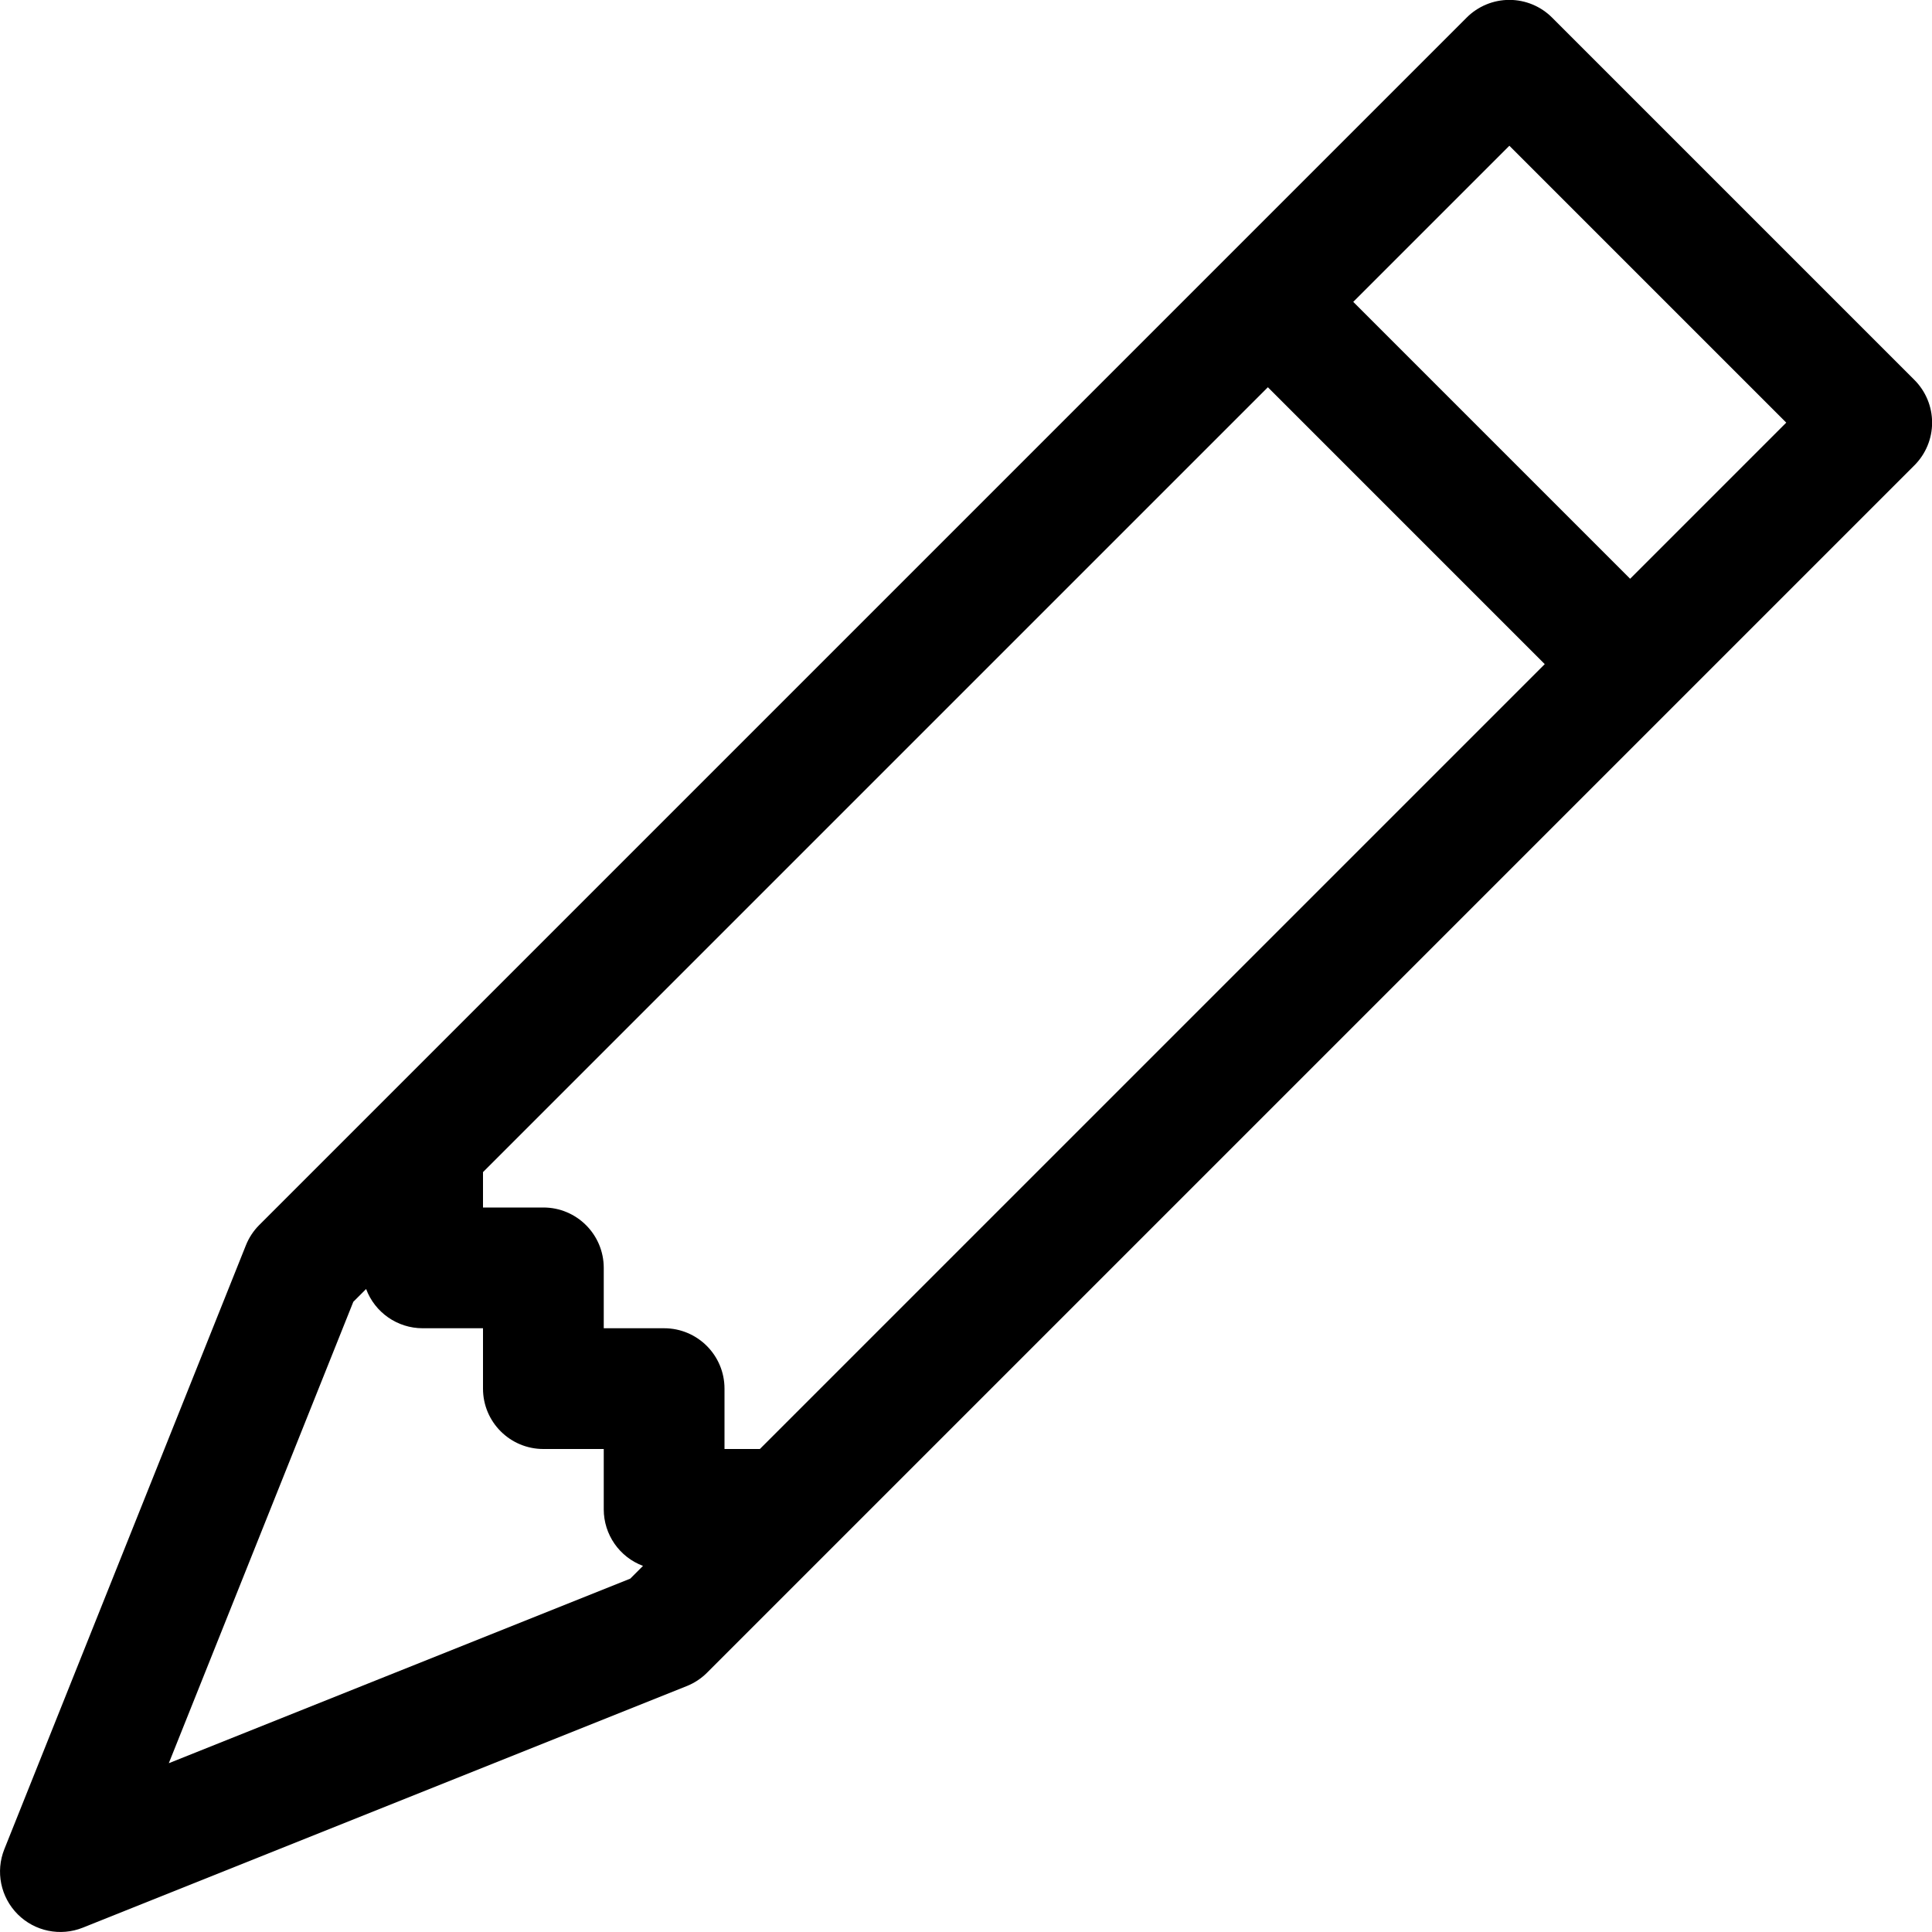
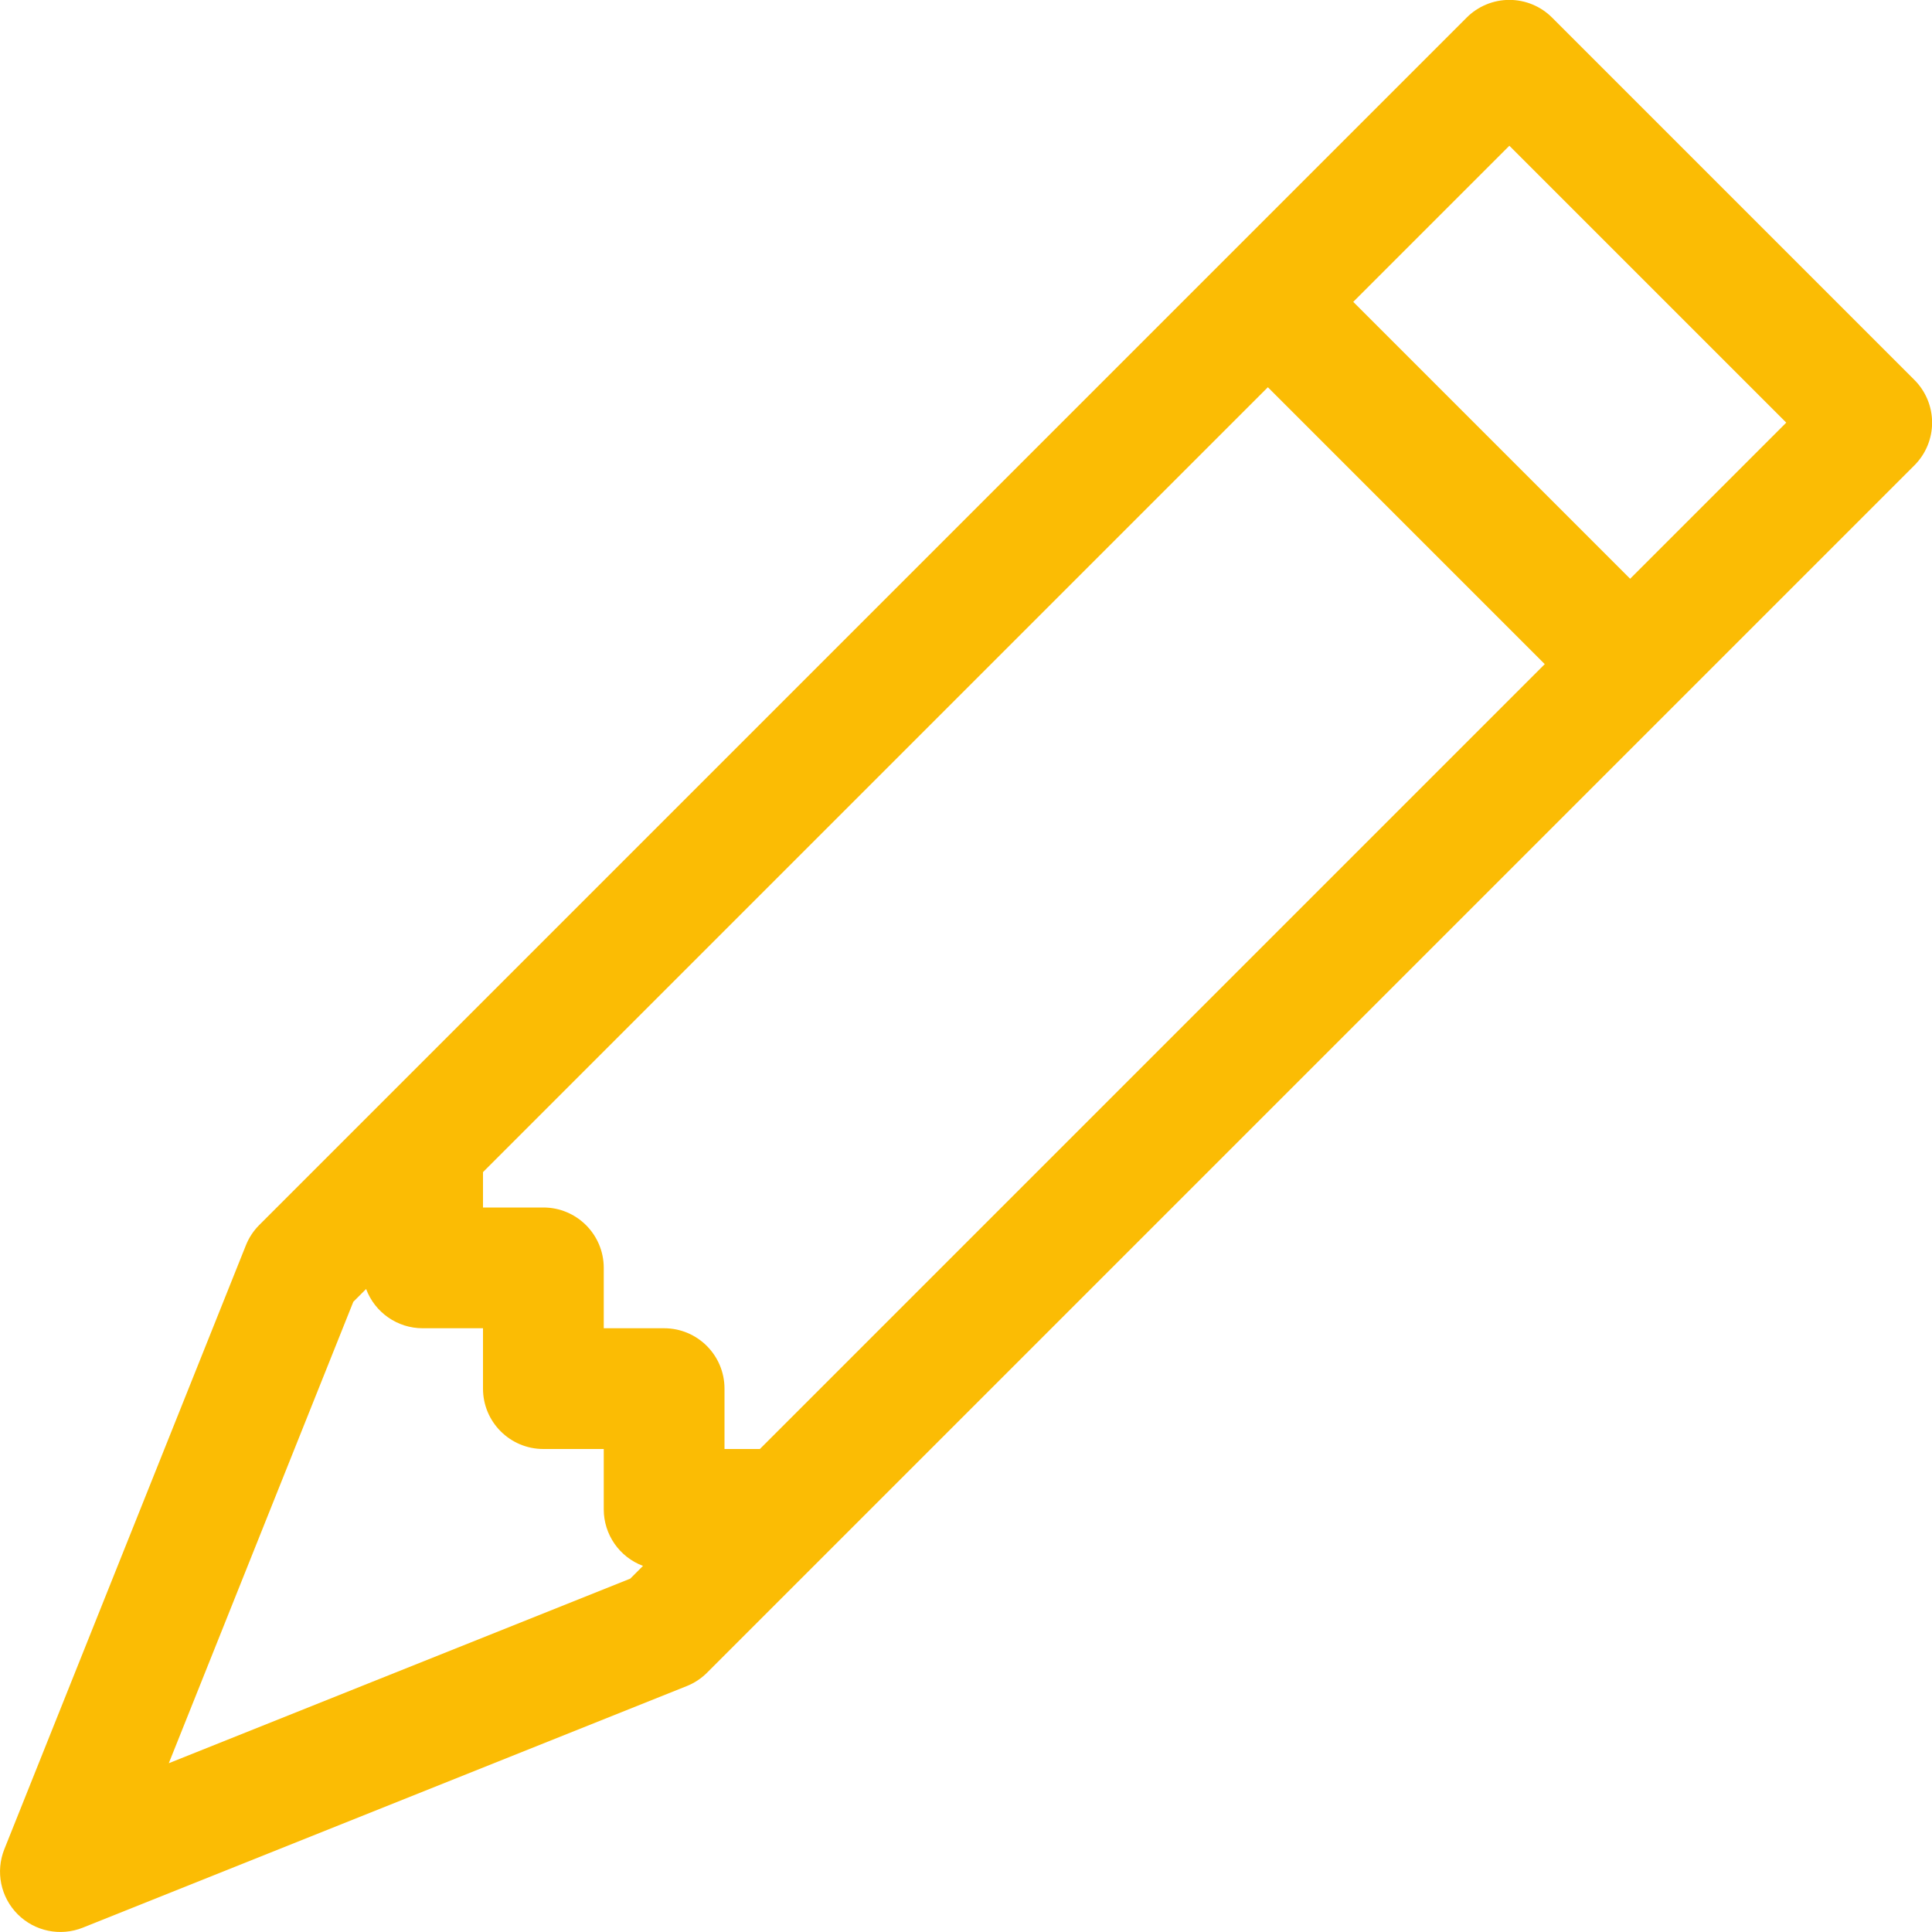
- <svg xmlns="http://www.w3.org/2000/svg" width="16" height="16" fill="currentColor" class="bi bi-pencil" viewBox="0 0 16 16">
+ <svg xmlns="http://www.w3.org/2000/svg" width="20" height="20" fill="#fbbc04" class="bi bi-pencil" viewBox="0 0 16 16">
  <path d="M12.146.146a.5.5 0 0 1 .708 0l3 3a.5.5 0 0 1 0 .708l-10 10a.5.5 0 0 1-.168.11l-5 2a.5.5 0 0 1-.65-.65l2-5a.5.5 0 0 1 .11-.168zM11.207 2.5 13.5 4.793 14.793 3.5 12.5 1.207zm1.586 3L10.5 3.207 4 9.707V10h.5a.5.5 0 0 1 .5.5v.5h.5a.5.5 0 0 1 .5.5v.5h.293zm-9.761 5.175-.106.106-1.528 3.821 3.821-1.528.106-.106A.5.5 0 0 1 5 12.5V12h-.5a.5.5 0 0 1-.5-.5V11h-.5a.5.5 0 0 1-.468-.325" />
</svg>
